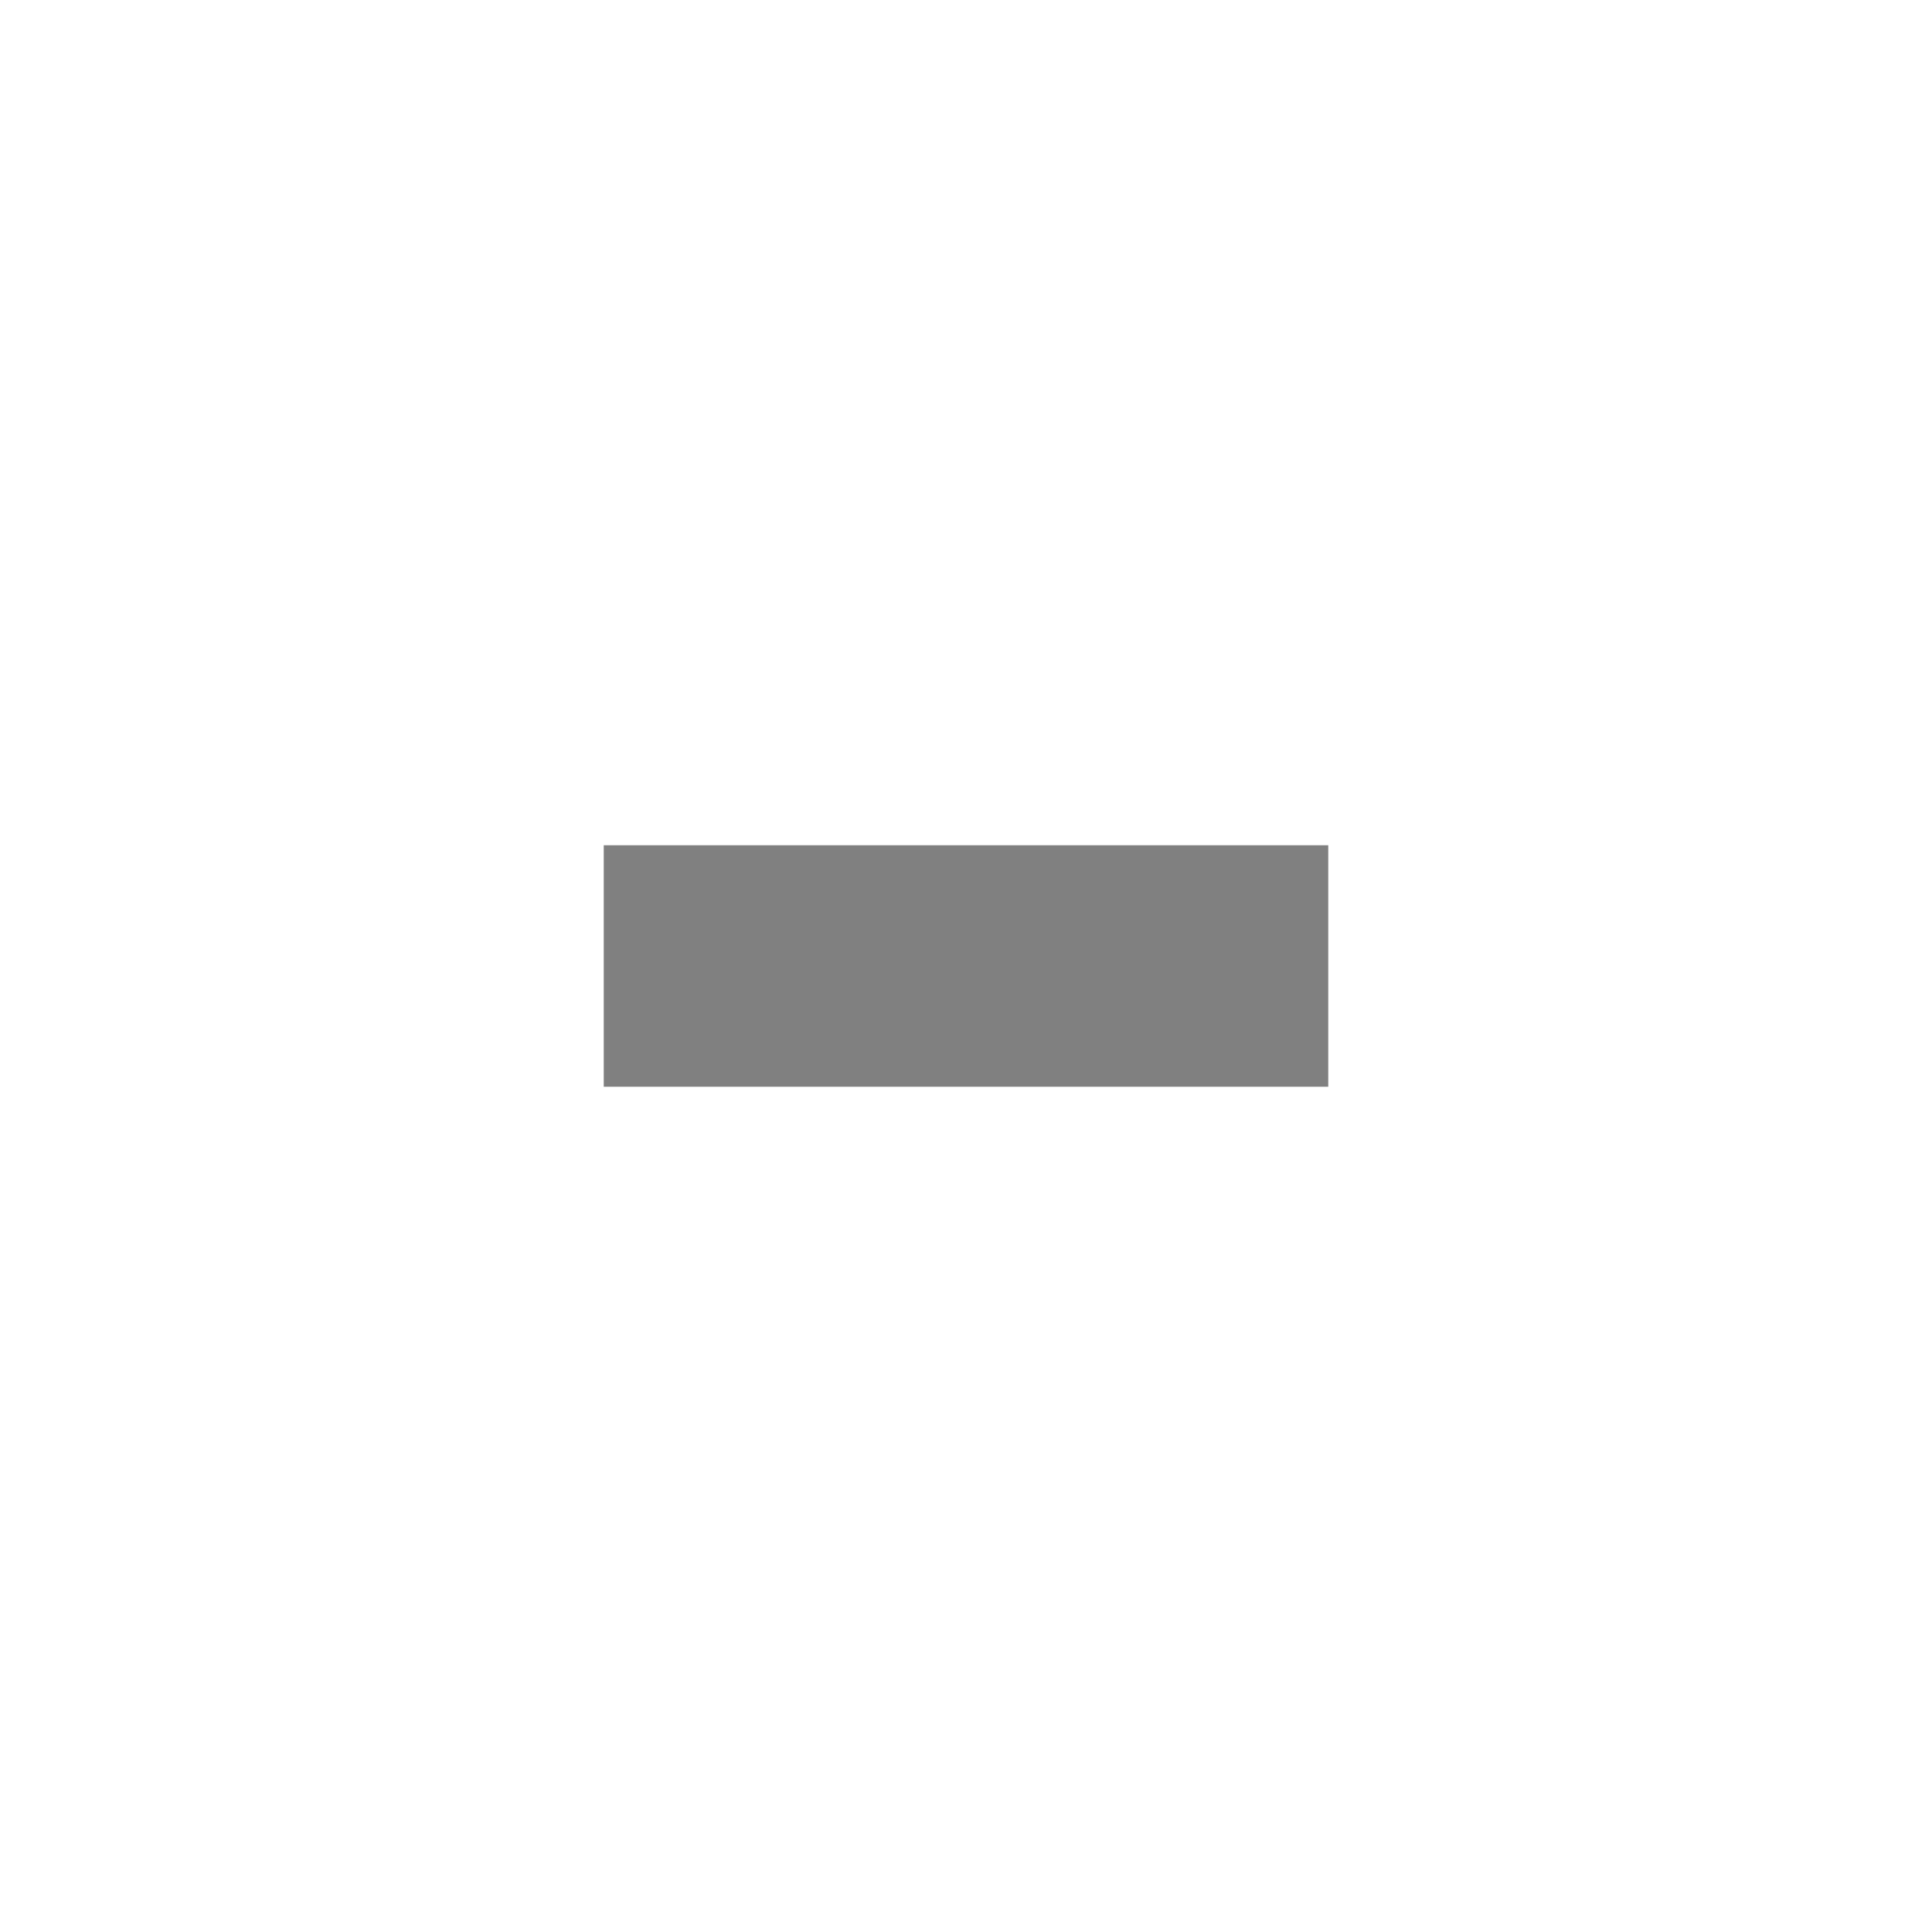
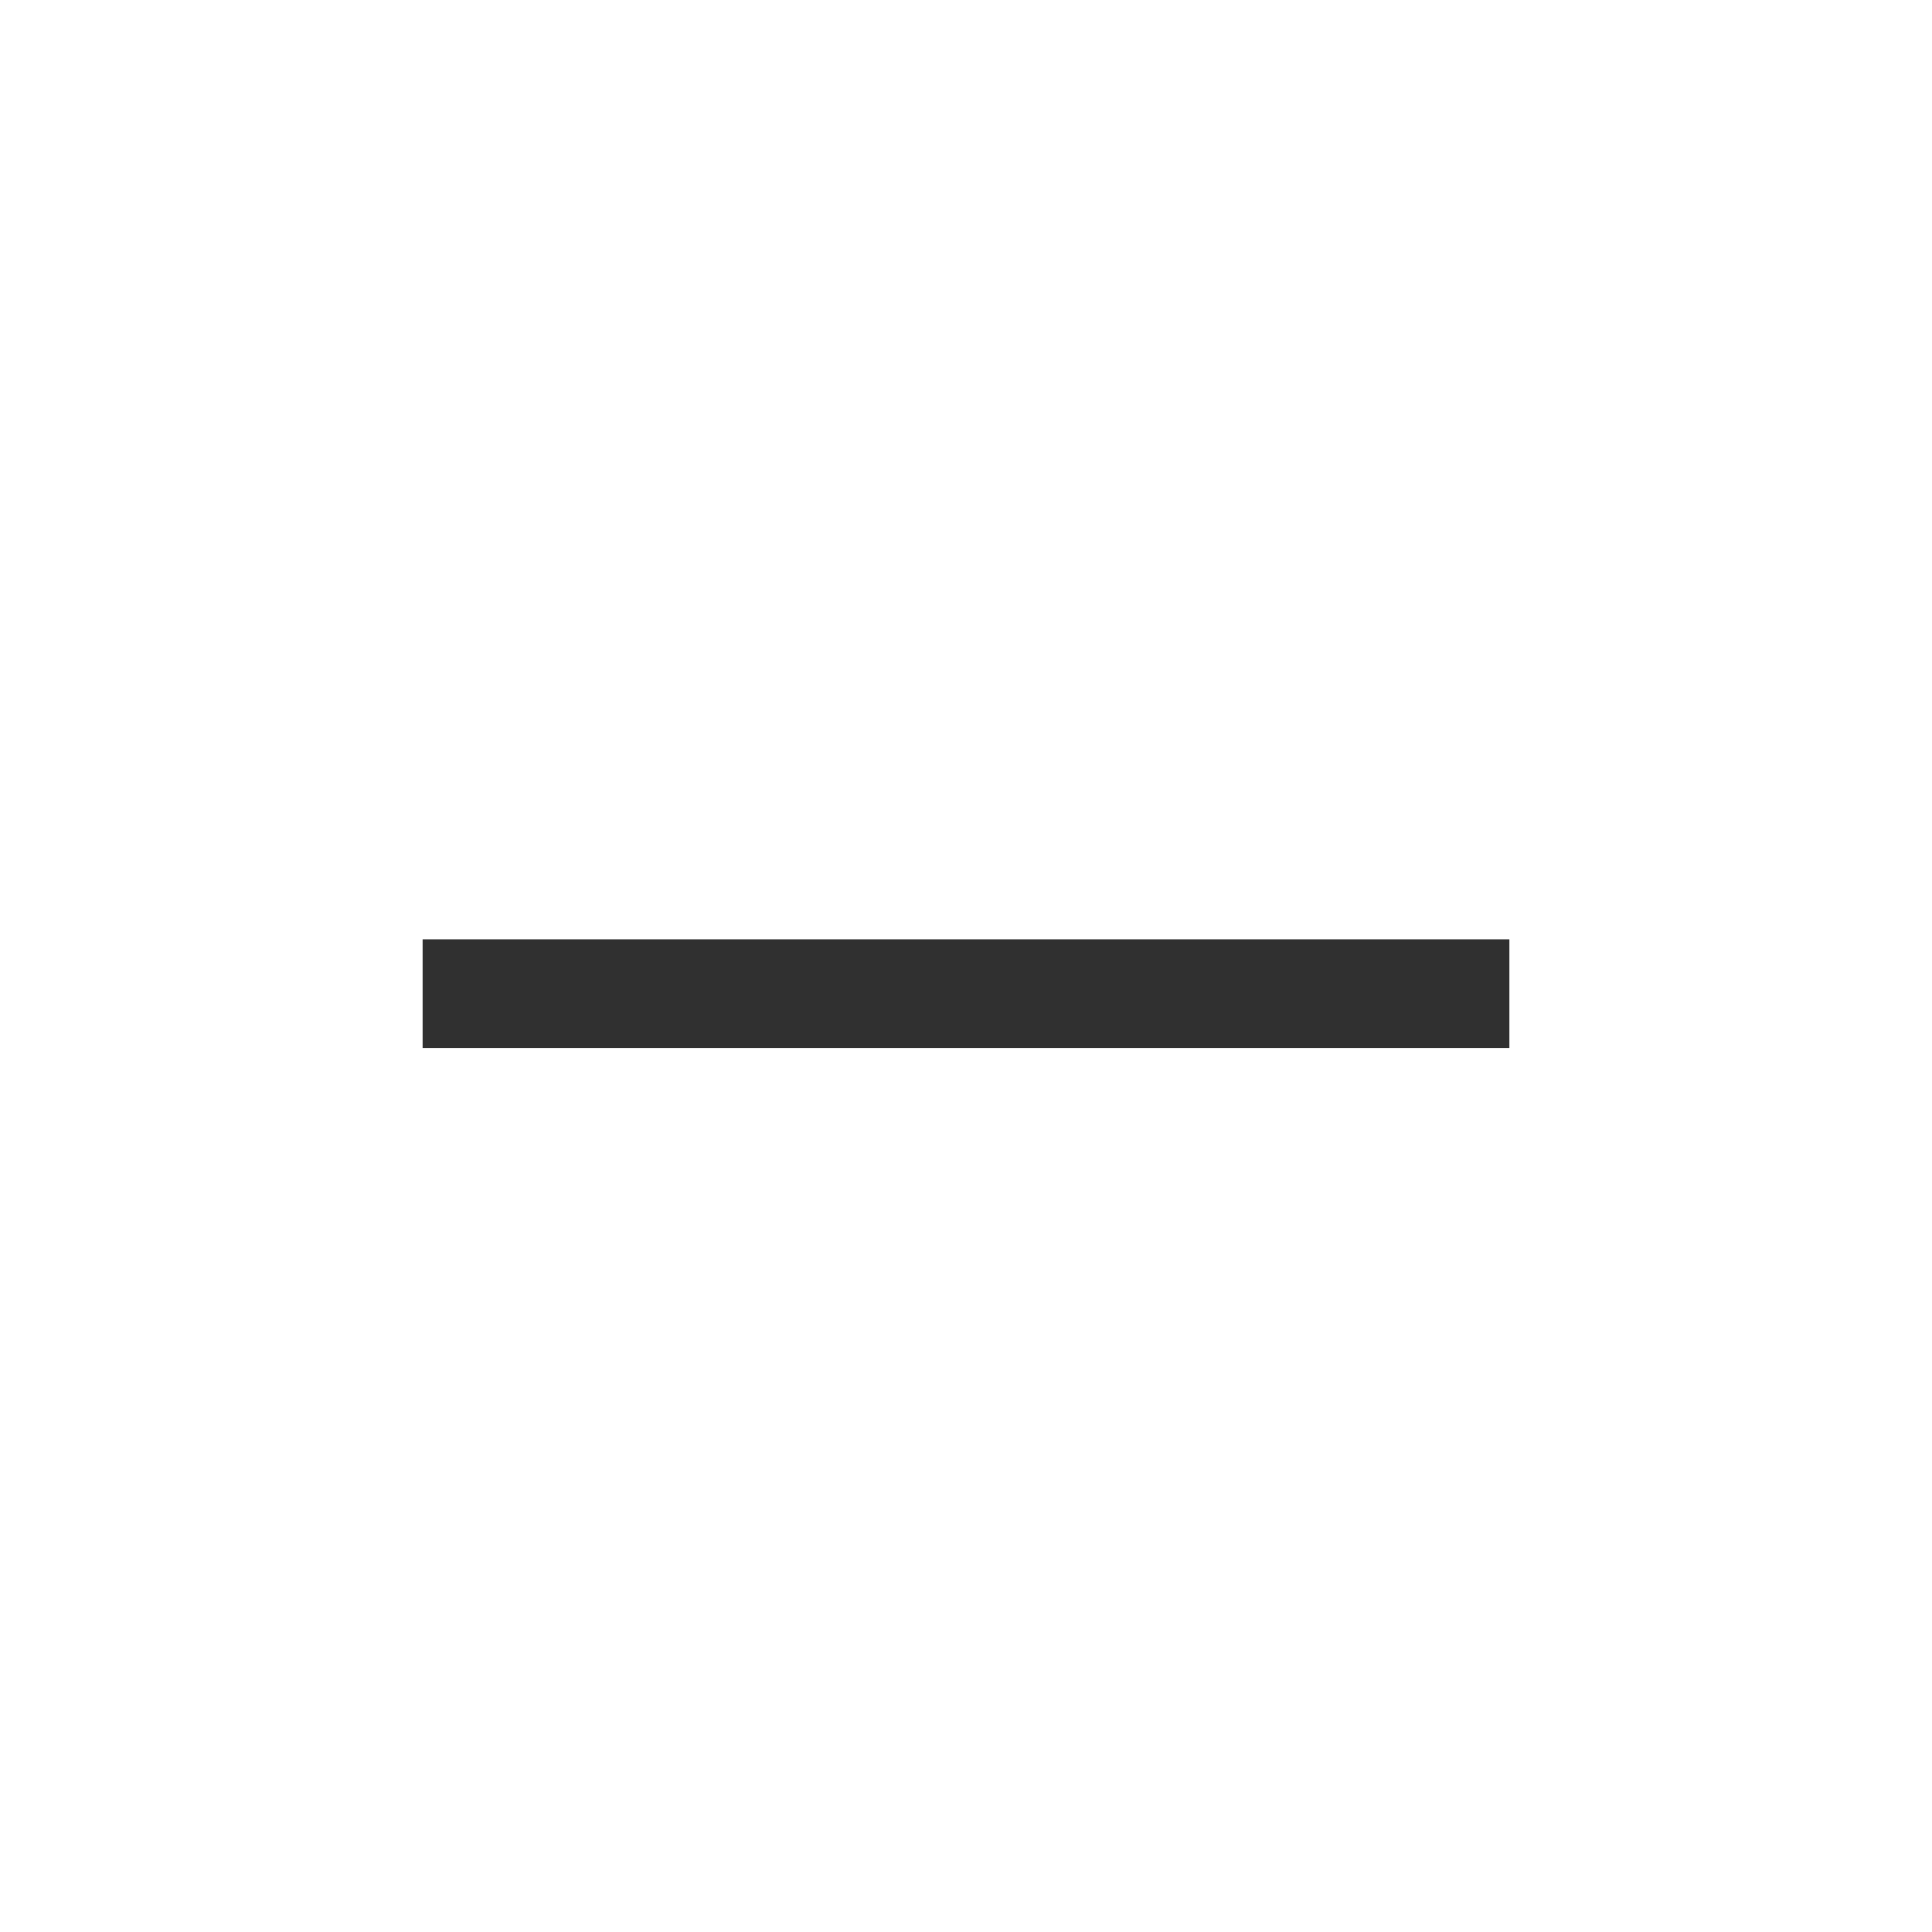
<svg xmlns="http://www.w3.org/2000/svg" enable-background="new 0 0 32 32" height="16" id="Layer_1" version="1.1" viewBox="0 0 16 16" width="16" xml:space="preserve">
  <defs id="defs24" />
-   <g style="display:inline" id="titlebutton-min" transform="translate(-587,185.6378)">
-     <g id="g7138" style="display:inline;opacity:1" transform="translate(-781,-432.6378)">
-       <g transform="translate(-58,0)" style="display:inline;opacity:1" id="g4490-3-75">
-         <g id="g4092-0-7-0" style="display:inline" transform="translate(58,0)" />
+   <g id="titlebutton-min">
+     <g transform="translate(-587,185.6378)" id="titlebutton-min0" style="display:inline">
+       <g transform="translate(-781,-432.6378)" style="display:inline;opacity:1" id="g7138">
+         <g id="g4490-3-75" style="display:inline;opacity:1" transform="translate(-58,0)">
+           <g transform="translate(58,0)" style="display:inline" id="g4092-0-7-0" />
+         </g>
      </g>
-       <path d="m 1373,254 0,2 6,0 0,-2 z" id="rect9057-4-3" style="color:#000000;font-style:normal;font-variant:normal;font-weight:normal;font-stretch:normal;font-size:medium;line-height:normal;font-family:Sans;-inkscape-font-specification:Sans;text-indent:0;text-align:start;text-decoration:none;text-decoration-line:none;letter-spacing:normal;word-spacing:normal;text-transform:none;direction:ltr;block-progression:tb;writing-mode:lr-tb;baseline-shift:baseline;text-anchor:start;display:inline;overflow:visible;visibility:visible;opacity:1;fill:#808080;fill-opacity:1;stroke:none;stroke-width:2;marker:none;enable-background:accumulate" />
+       <rect style="display:inline;opacity:1;fill:none;fill-opacity:1;stroke:none;stroke-width:1;stroke-linecap:butt;stroke-linejoin:miter;stroke-miterlimit:4;stroke-dasharray:none;stroke-dashoffset:0;stroke-opacity:0" id="rect17883-32" width="16" height="16" x="587" y="-185.638" />
    </g>
-     <rect y="-185.638" x="587" height="16" width="16" id="rect17883-32" style="display:inline;opacity:1;fill:none;fill-opacity:1;stroke:none;stroke-width:1;stroke-linecap:butt;stroke-linejoin:miter;stroke-miterlimit:4;stroke-dasharray:none;stroke-dashoffset:0;stroke-opacity:0" />
+     <polygon id="polygon2498" points="24.529,19 15.471,19 15,19 15,20 15.471,20 24.529,20 25,20 25,19 " transform="matrix(0.9,0,0,0.9,-10,-9.320971)" style="display:inline;fill:#303030" />
  </g>
</svg>
